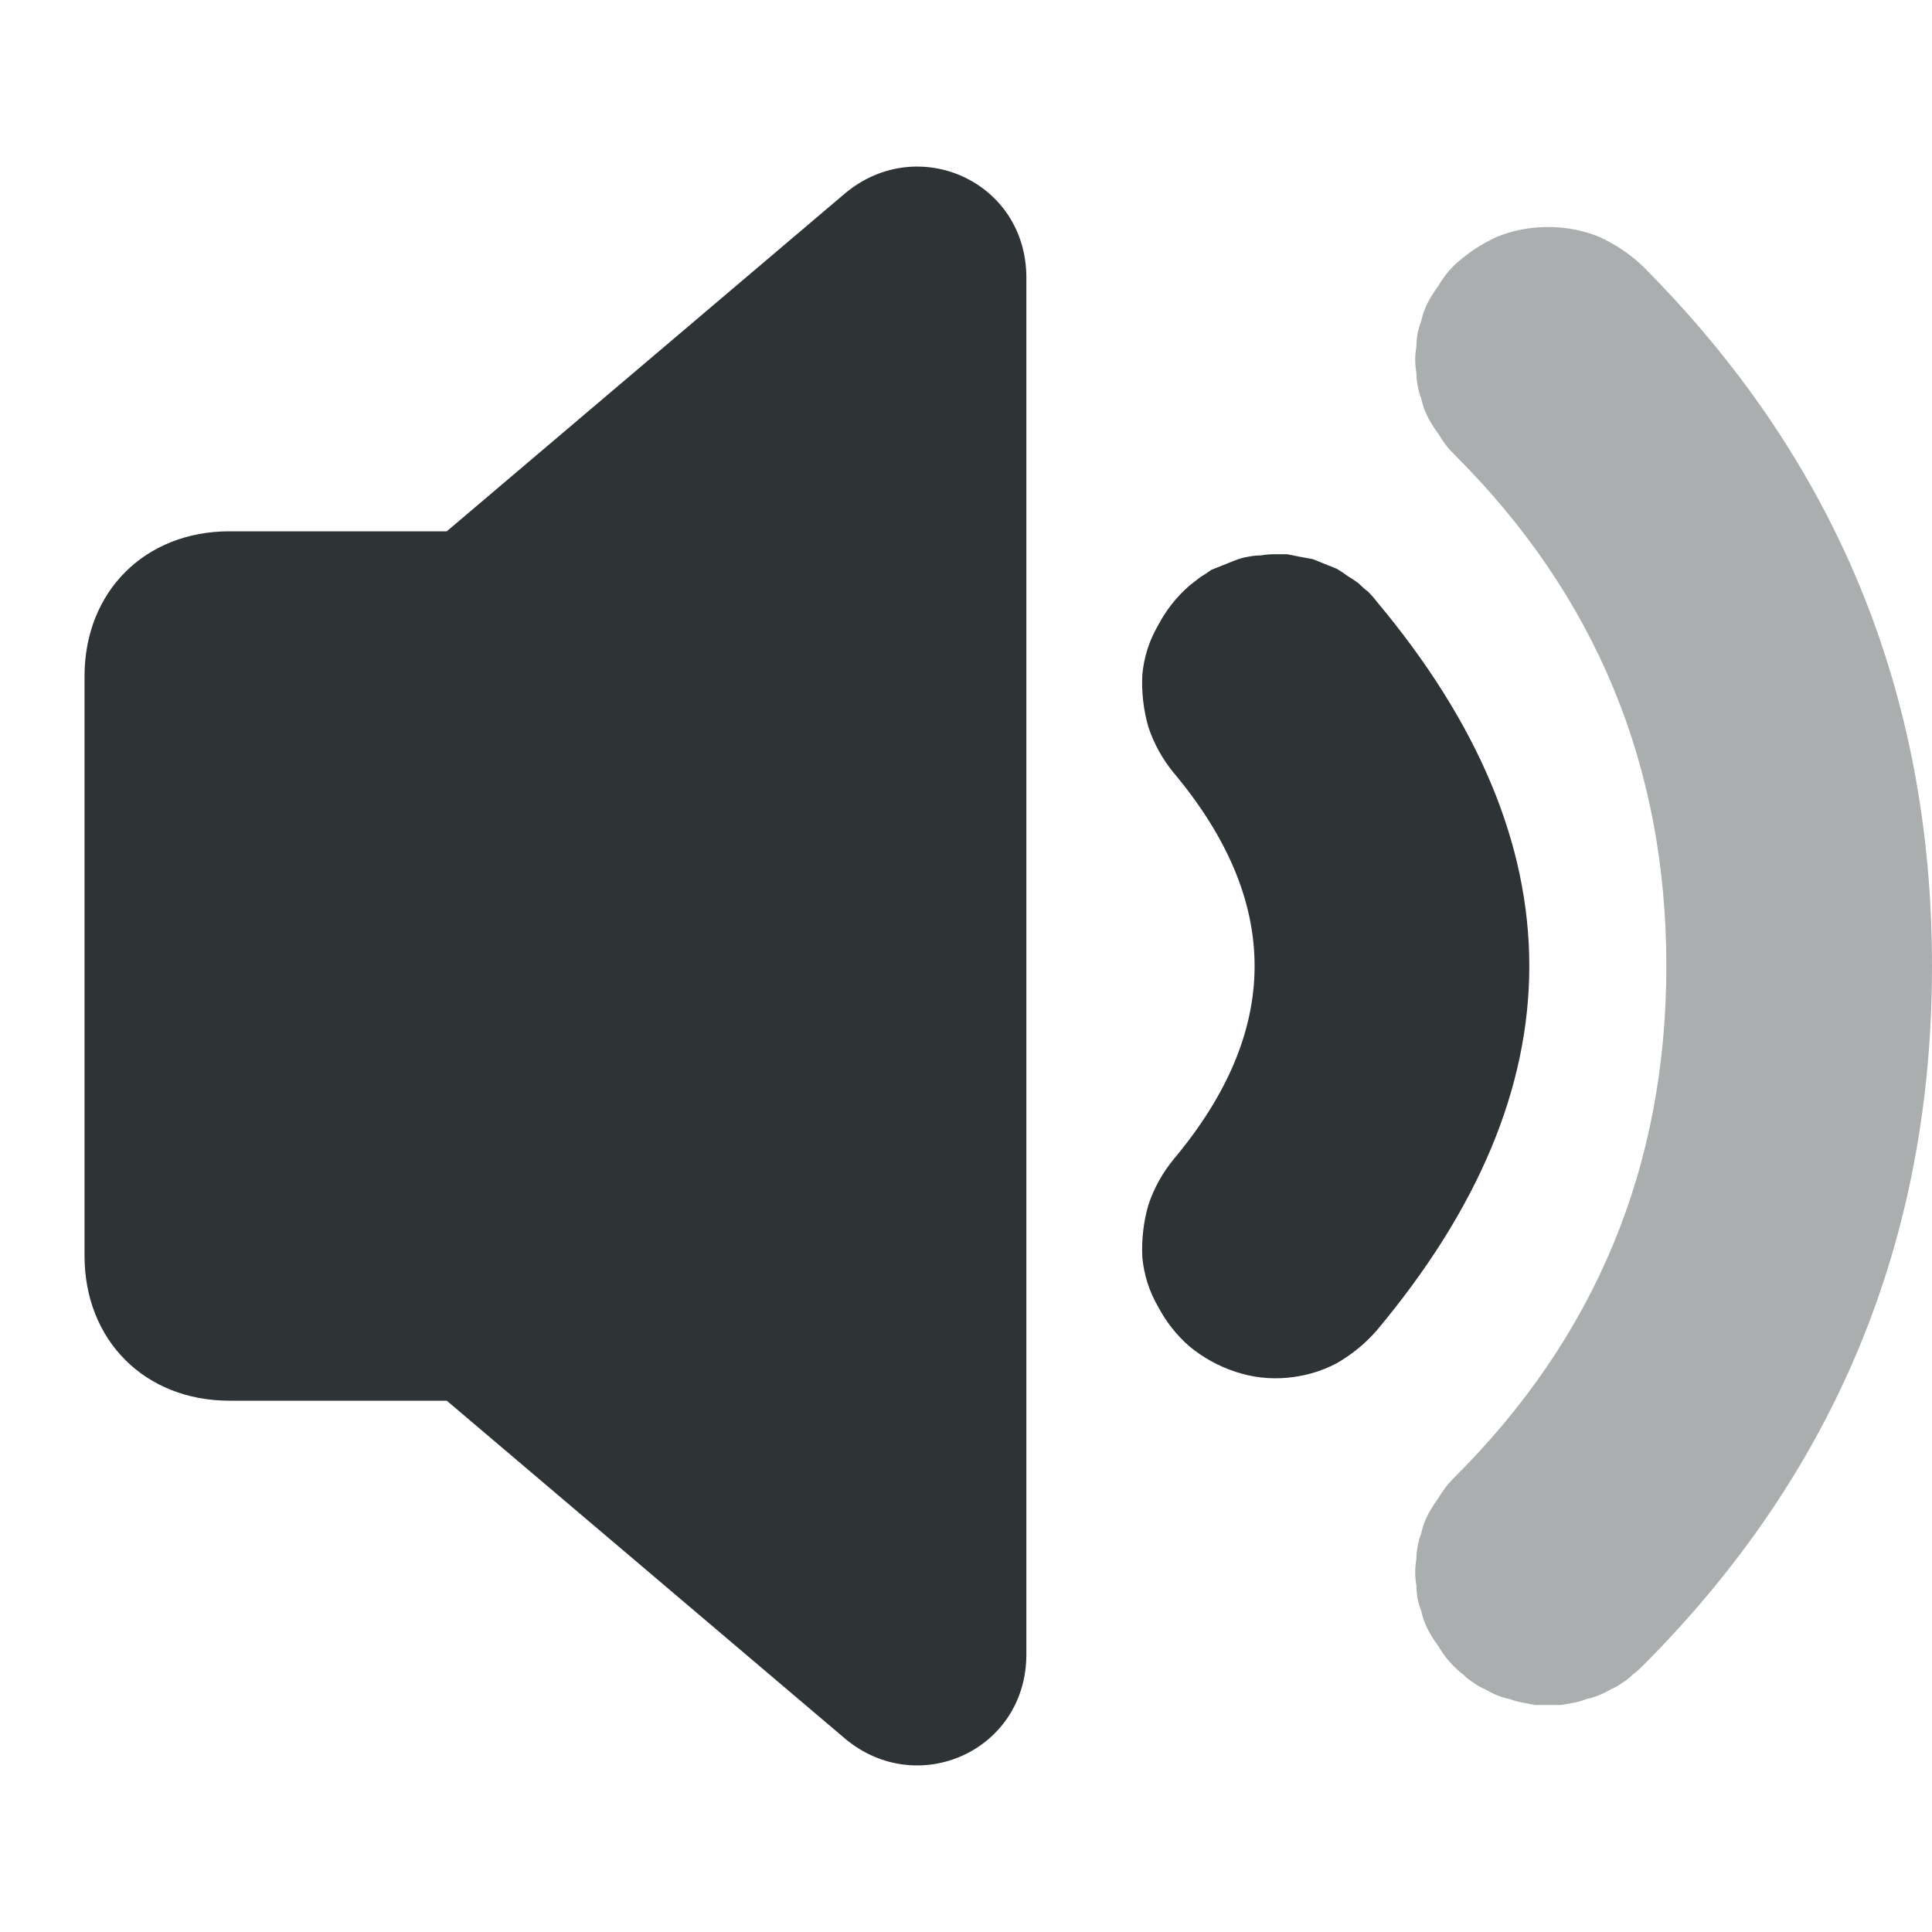
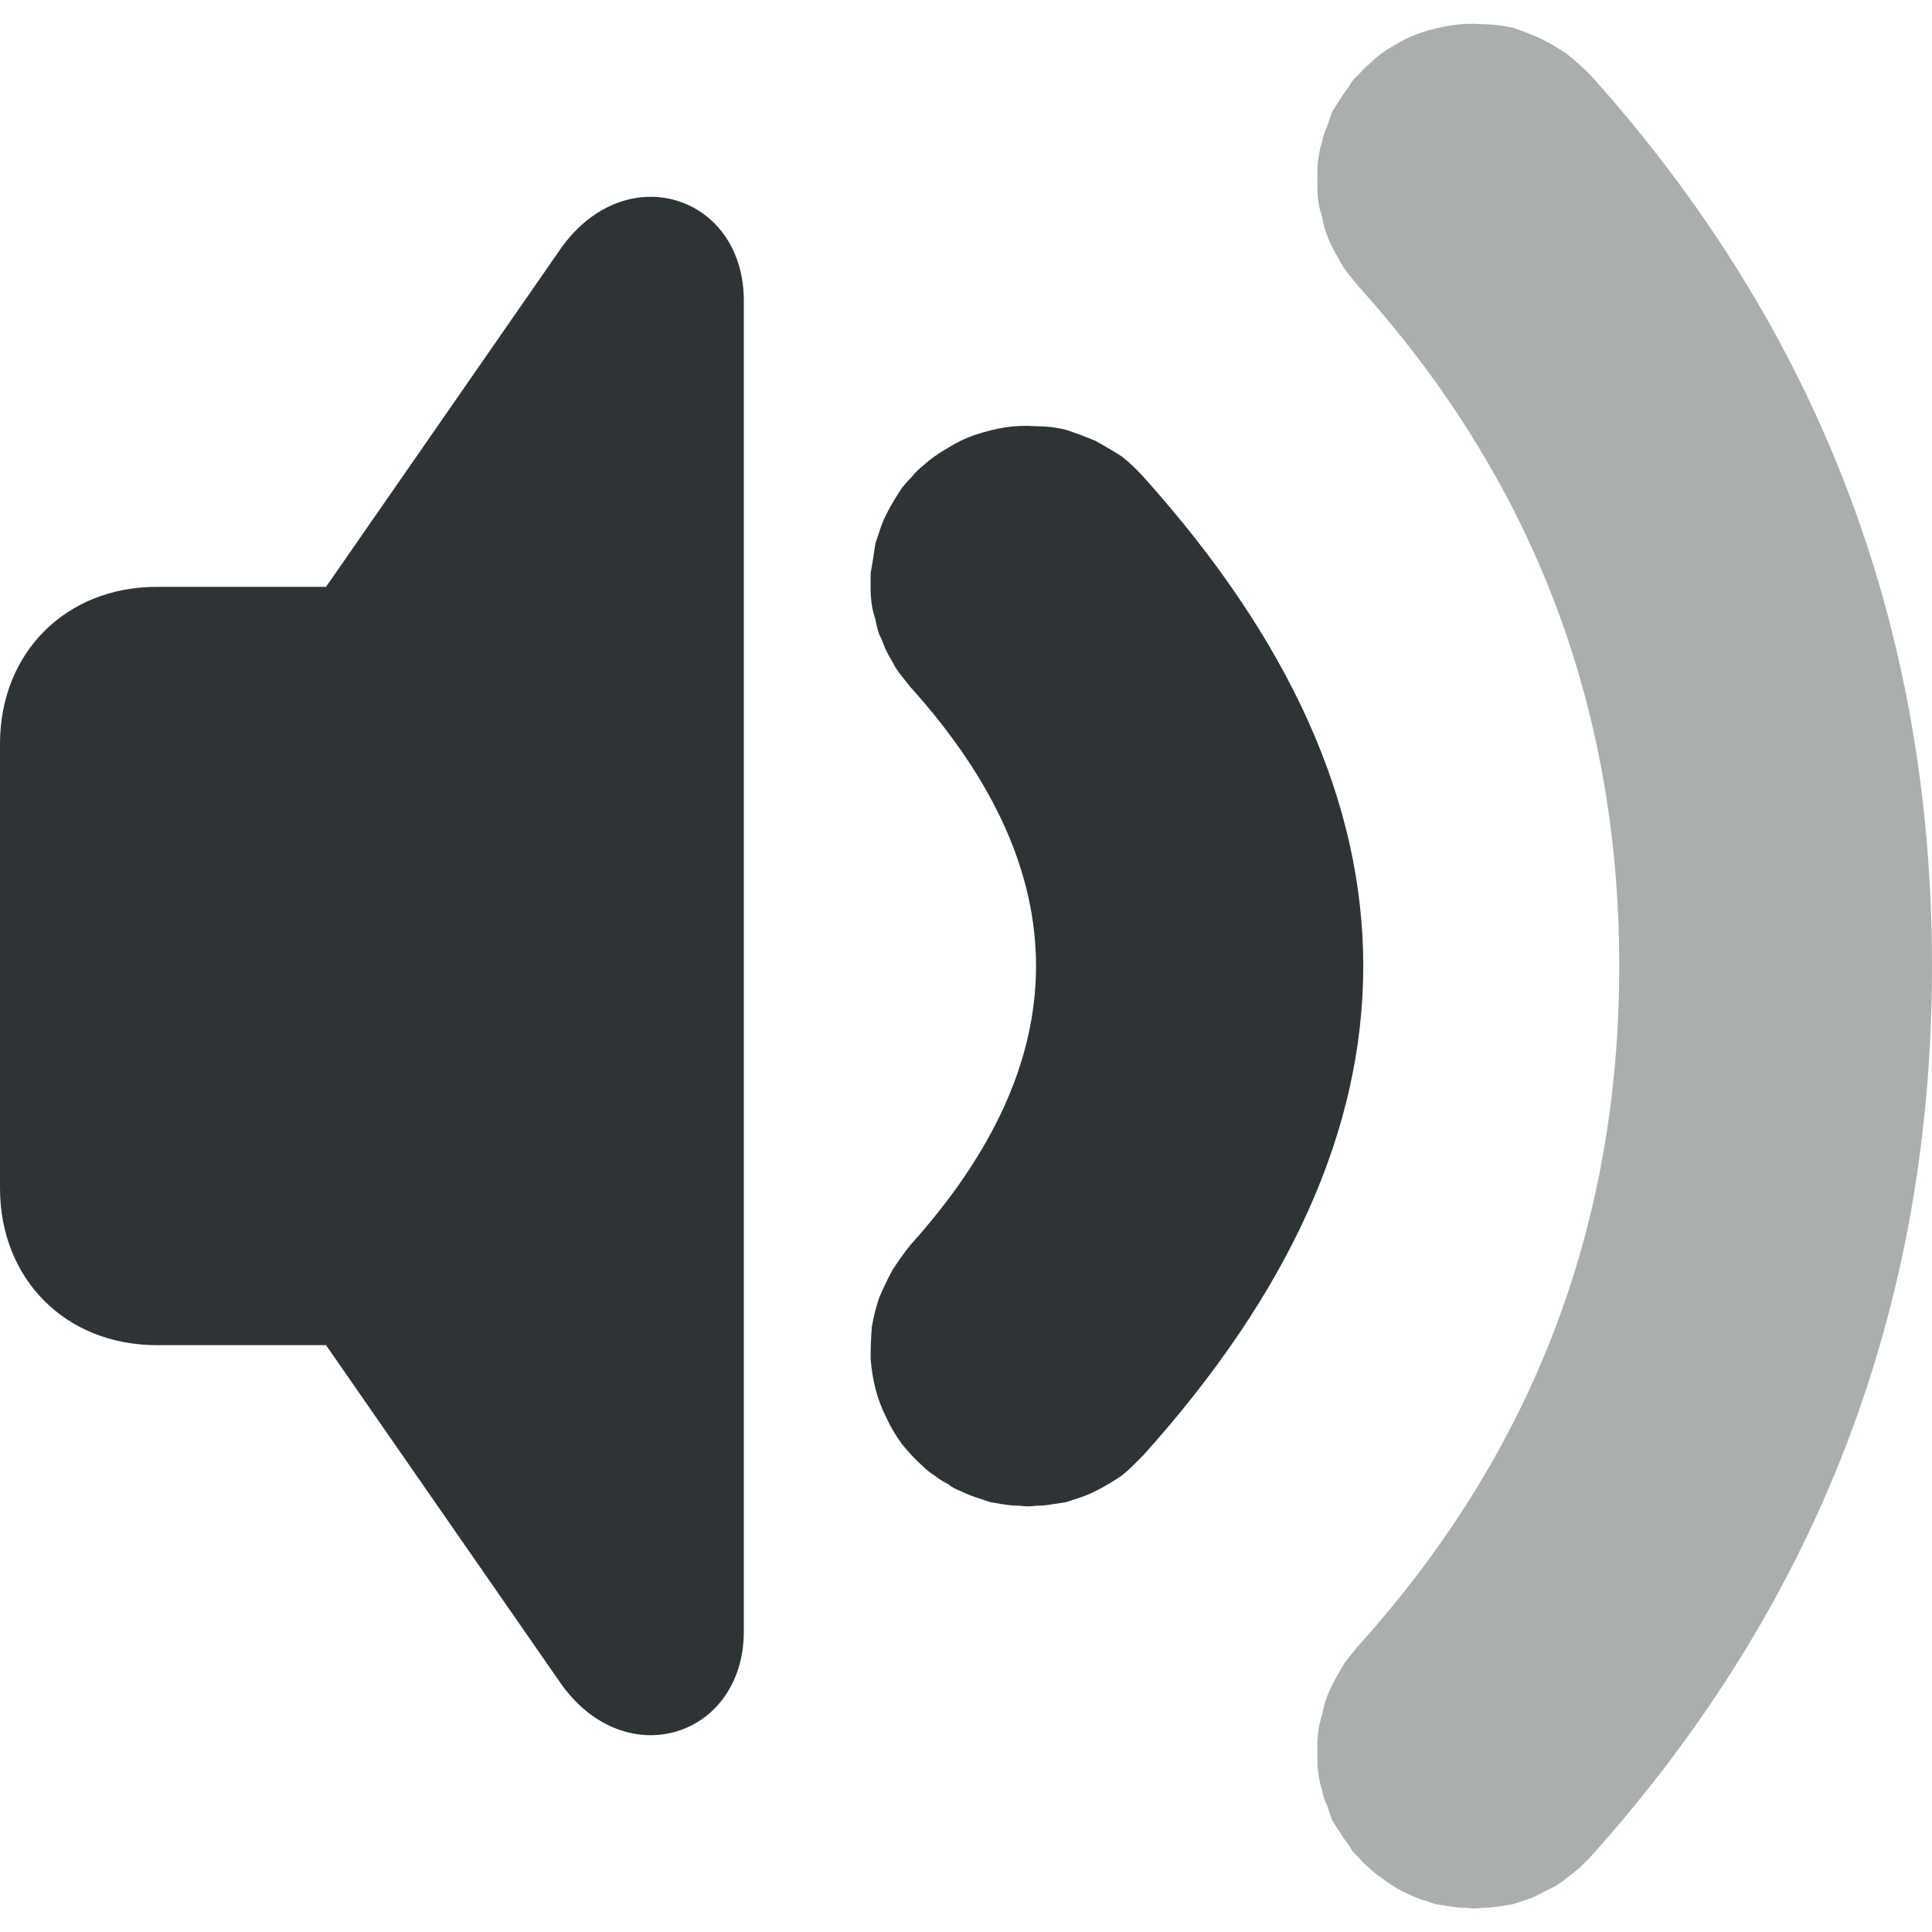
<svg xmlns="http://www.w3.org/2000/svg" width="16" height="16" viewBox="0 0 16 16" fill="#2e3436">
-   <path opacity="0.4" fill-rule="evenodd" d="M13.6 2.2Q16 4.6 16 8Q16 11.4 13.6 13.8Q13.56 13.84 13.52 13.87Q13.48 13.91 13.43 13.94Q13.39 13.97 13.34 13.99Q13.29 14.02 13.24 14.04Q13.19 14.06 13.14 14.07Q13.09 14.09 13.04 14.1Q12.98 14.11 12.93 14.12Q12.87 14.12 12.82 14.12Q12.77 14.12 12.71 14.12Q12.66 14.11 12.61 14.1Q12.55 14.09 12.5 14.07Q12.45 14.06 12.4 14.04Q12.35 14.02 12.3 13.99Q12.25 13.97 12.21 13.94Q12.16 13.91 12.12 13.87Q12.08 13.84 12.04 13.8Q12 13.76 11.97 13.72Q11.94 13.68 11.91 13.63Q11.88 13.59 11.85 13.54Q11.82 13.49 11.8 13.44Q11.78 13.39 11.77 13.34Q11.75 13.29 11.74 13.24Q11.73 13.18 11.73 13.13Q11.72 13.07 11.72 13.02Q11.72 12.97 11.73 12.91Q11.73 12.86 11.74 12.81Q11.75 12.75 11.77 12.7Q11.78 12.65 11.8 12.6Q11.82 12.55 11.85 12.5Q11.88 12.45 11.91 12.41Q11.94 12.36 11.97 12.32Q12 12.28 12.04 12.24Q13.8 10.49 13.8 8Q13.8 5.51 12.04 3.76Q12 3.72 11.97 3.68Q11.94 3.64 11.91 3.59Q11.88 3.55 11.85 3.5Q11.82 3.45 11.8 3.4Q11.78 3.35 11.77 3.3Q11.75 3.25 11.74 3.19Q11.73 3.14 11.73 3.09Q11.72 3.03 11.72 2.98Q11.72 2.93 11.73 2.87Q11.73 2.82 11.74 2.76Q11.75 2.71 11.77 2.66Q11.78 2.61 11.8 2.56Q11.82 2.51 11.85 2.46Q11.88 2.41 11.91 2.37Q11.94 2.32 11.97 2.28Q12 2.24 12.04 2.2Q12.2 2.05 12.4 1.96Q12.6 1.88 12.82 1.88Q13.04 1.88 13.24 1.96Q13.44 2.05 13.6 2.2Z" />
-   <path fill-rule="evenodd" d="M0.7 5.6C0.7 4.9 1.2 4.4 1.9 4.4L3.7 4.4L7 1.6C7.6 1.1 8.5 1.5 8.5 2.3L8.5 13.7C8.5 14.5 7.6 14.9 7 14.4L3.7 11.6L1.9 11.6C1.2 11.6 0.7 11.1 0.7 10.4L0.7 5.6ZM11.4 11.02Q13.93 8 11.4 4.98Q11.37 4.94 11.33 4.9Q11.29 4.87 11.25 4.83Q11.21 4.8 11.16 4.77Q11.12 4.74 11.07 4.71Q11.02 4.69 10.97 4.67Q10.92 4.65 10.87 4.63Q10.82 4.62 10.76 4.61Q10.71 4.6 10.66 4.59Q10.6 4.59 10.55 4.59Q10.5 4.59 10.44 4.6Q10.39 4.6 10.34 4.61Q10.28 4.62 10.23 4.64Q10.18 4.66 10.13 4.68Q10.08 4.7 10.03 4.72Q9.99 4.75 9.94 4.78Q9.9 4.81 9.85 4.85Q9.69 4.99 9.59 5.18Q9.48 5.37 9.46 5.59Q9.45 5.81 9.51 6.02Q9.58 6.23 9.72 6.4Q11.06 8 9.72 9.6Q9.58 9.77 9.51 9.98Q9.45 10.19 9.46 10.41Q9.48 10.63 9.59 10.82Q9.69 11.01 9.85 11.15Q10.02 11.29 10.23 11.36Q10.44 11.43 10.66 11.41Q10.88 11.39 11.07 11.29Q11.26 11.18 11.4 11.02Z" />
+   <path opacity="0.4" fill-rule="evenodd" d="M13.17 0.62Q16 3.77 16 8Q16 12.23 13.17 15.38Q13.13 15.42 13.08 15.47Q13.03 15.51 12.98 15.55Q12.93 15.59 12.88 15.62Q12.82 15.65 12.76 15.68Q12.71 15.71 12.65 15.73Q12.59 15.75 12.53 15.77Q12.46 15.78 12.4 15.79Q12.34 15.8 12.27 15.8Q12.21 15.81 12.15 15.8Q12.08 15.8 12.02 15.79Q11.96 15.78 11.89 15.77Q11.83 15.75 11.77 15.73Q11.71 15.71 11.65 15.68Q11.6 15.66 11.54 15.62Q11.49 15.59 11.44 15.55Q11.39 15.52 11.34 15.47Q11.29 15.43 11.25 15.38Q11.2 15.34 11.17 15.28Q11.13 15.23 11.1 15.18Q11.06 15.12 11.03 15.07Q11.01 15.01 10.99 14.95Q10.96 14.89 10.95 14.83Q10.93 14.77 10.92 14.7Q10.91 14.64 10.91 14.58Q10.91 14.51 10.91 14.45Q10.91 14.39 10.92 14.32Q10.93 14.26 10.95 14.2Q10.96 14.14 10.98 14.08Q11 14.02 11.03 13.96Q11.06 13.9 11.09 13.85Q11.12 13.79 11.16 13.74Q11.2 13.69 11.24 13.64Q13.41 11.24 13.41 8Q13.41 4.76 11.24 2.36Q11.2 2.31 11.16 2.26Q11.12 2.21 11.09 2.15Q11.06 2.1 11.03 2.04Q11 1.98 10.98 1.92Q10.96 1.86 10.95 1.8Q10.93 1.74 10.92 1.68Q10.91 1.61 10.91 1.55Q10.91 1.49 10.91 1.42Q10.91 1.36 10.92 1.3Q10.93 1.23 10.95 1.17Q10.96 1.11 10.99 1.05Q11.01 0.99 11.03 0.93Q11.06 0.88 11.1 0.82Q11.13 0.77 11.17 0.72Q11.2 0.66 11.25 0.62Q11.29 0.57 11.34 0.53Q11.43 0.44 11.54 0.38Q11.65 0.31 11.77 0.27Q11.89 0.23 12.02 0.21Q12.15 0.19 12.27 0.2Q12.4 0.2 12.53 0.23Q12.65 0.27 12.76 0.32Q12.88 0.38 12.98 0.45Q13.08 0.53 13.17 0.62Z" />
+   <path fill-rule="evenodd" d="M0 6.16C0 5.41 0.54 4.86 1.3 4.86L2.7 4.86L4.65 2.05C5.19 1.3 6.16 1.62 6.16 2.49L6.16 13.51C6.16 14.38 5.19 14.7 4.65 13.95L2.7 11.14L1.3 11.14C0.54 11.14 0 10.59 0 9.84L0 6.16ZM9.47 12.05Q13.11 8 9.47 3.95Q9.39 3.86 9.29 3.78Q9.18 3.71 9.07 3.65Q8.95 3.6 8.83 3.56Q8.71 3.53 8.58 3.53Q8.45 3.52 8.32 3.54Q8.2 3.56 8.08 3.6Q7.96 3.64 7.85 3.71Q7.74 3.77 7.64 3.86Q7.59 3.9 7.55 3.95Q7.51 3.99 7.47 4.04Q7.43 4.1 7.4 4.15Q7.37 4.2 7.34 4.26Q7.31 4.32 7.29 4.38Q7.27 4.44 7.25 4.5Q7.24 4.56 7.23 4.63Q7.22 4.69 7.21 4.75Q7.21 4.82 7.21 4.88Q7.21 4.94 7.22 5.01Q7.23 5.07 7.25 5.13Q7.26 5.19 7.28 5.25Q7.31 5.31 7.33 5.37Q7.36 5.43 7.39 5.48Q7.42 5.54 7.46 5.59Q7.5 5.64 7.54 5.69Q9.62 8 7.54 10.31Q7.46 10.41 7.39 10.52Q7.33 10.63 7.28 10.75Q7.24 10.87 7.22 10.99Q7.21 11.12 7.21 11.25Q7.22 11.38 7.25 11.5Q7.28 11.62 7.34 11.74Q7.39 11.85 7.47 11.96Q7.55 12.06 7.64 12.14Q7.69 12.19 7.74 12.22Q7.79 12.26 7.85 12.29Q7.9 12.33 7.96 12.35Q8.02 12.38 8.08 12.4Q8.14 12.42 8.2 12.44Q8.26 12.45 8.32 12.46Q8.39 12.47 8.45 12.47Q8.51 12.48 8.58 12.47Q8.64 12.47 8.7 12.46Q8.77 12.45 8.83 12.44Q8.89 12.42 8.95 12.4Q9.01 12.38 9.07 12.35Q9.13 12.32 9.18 12.29Q9.23 12.26 9.29 12.22Q9.34 12.18 9.38 12.14Q9.43 12.09 9.47 12.05Z" />
</svg>
